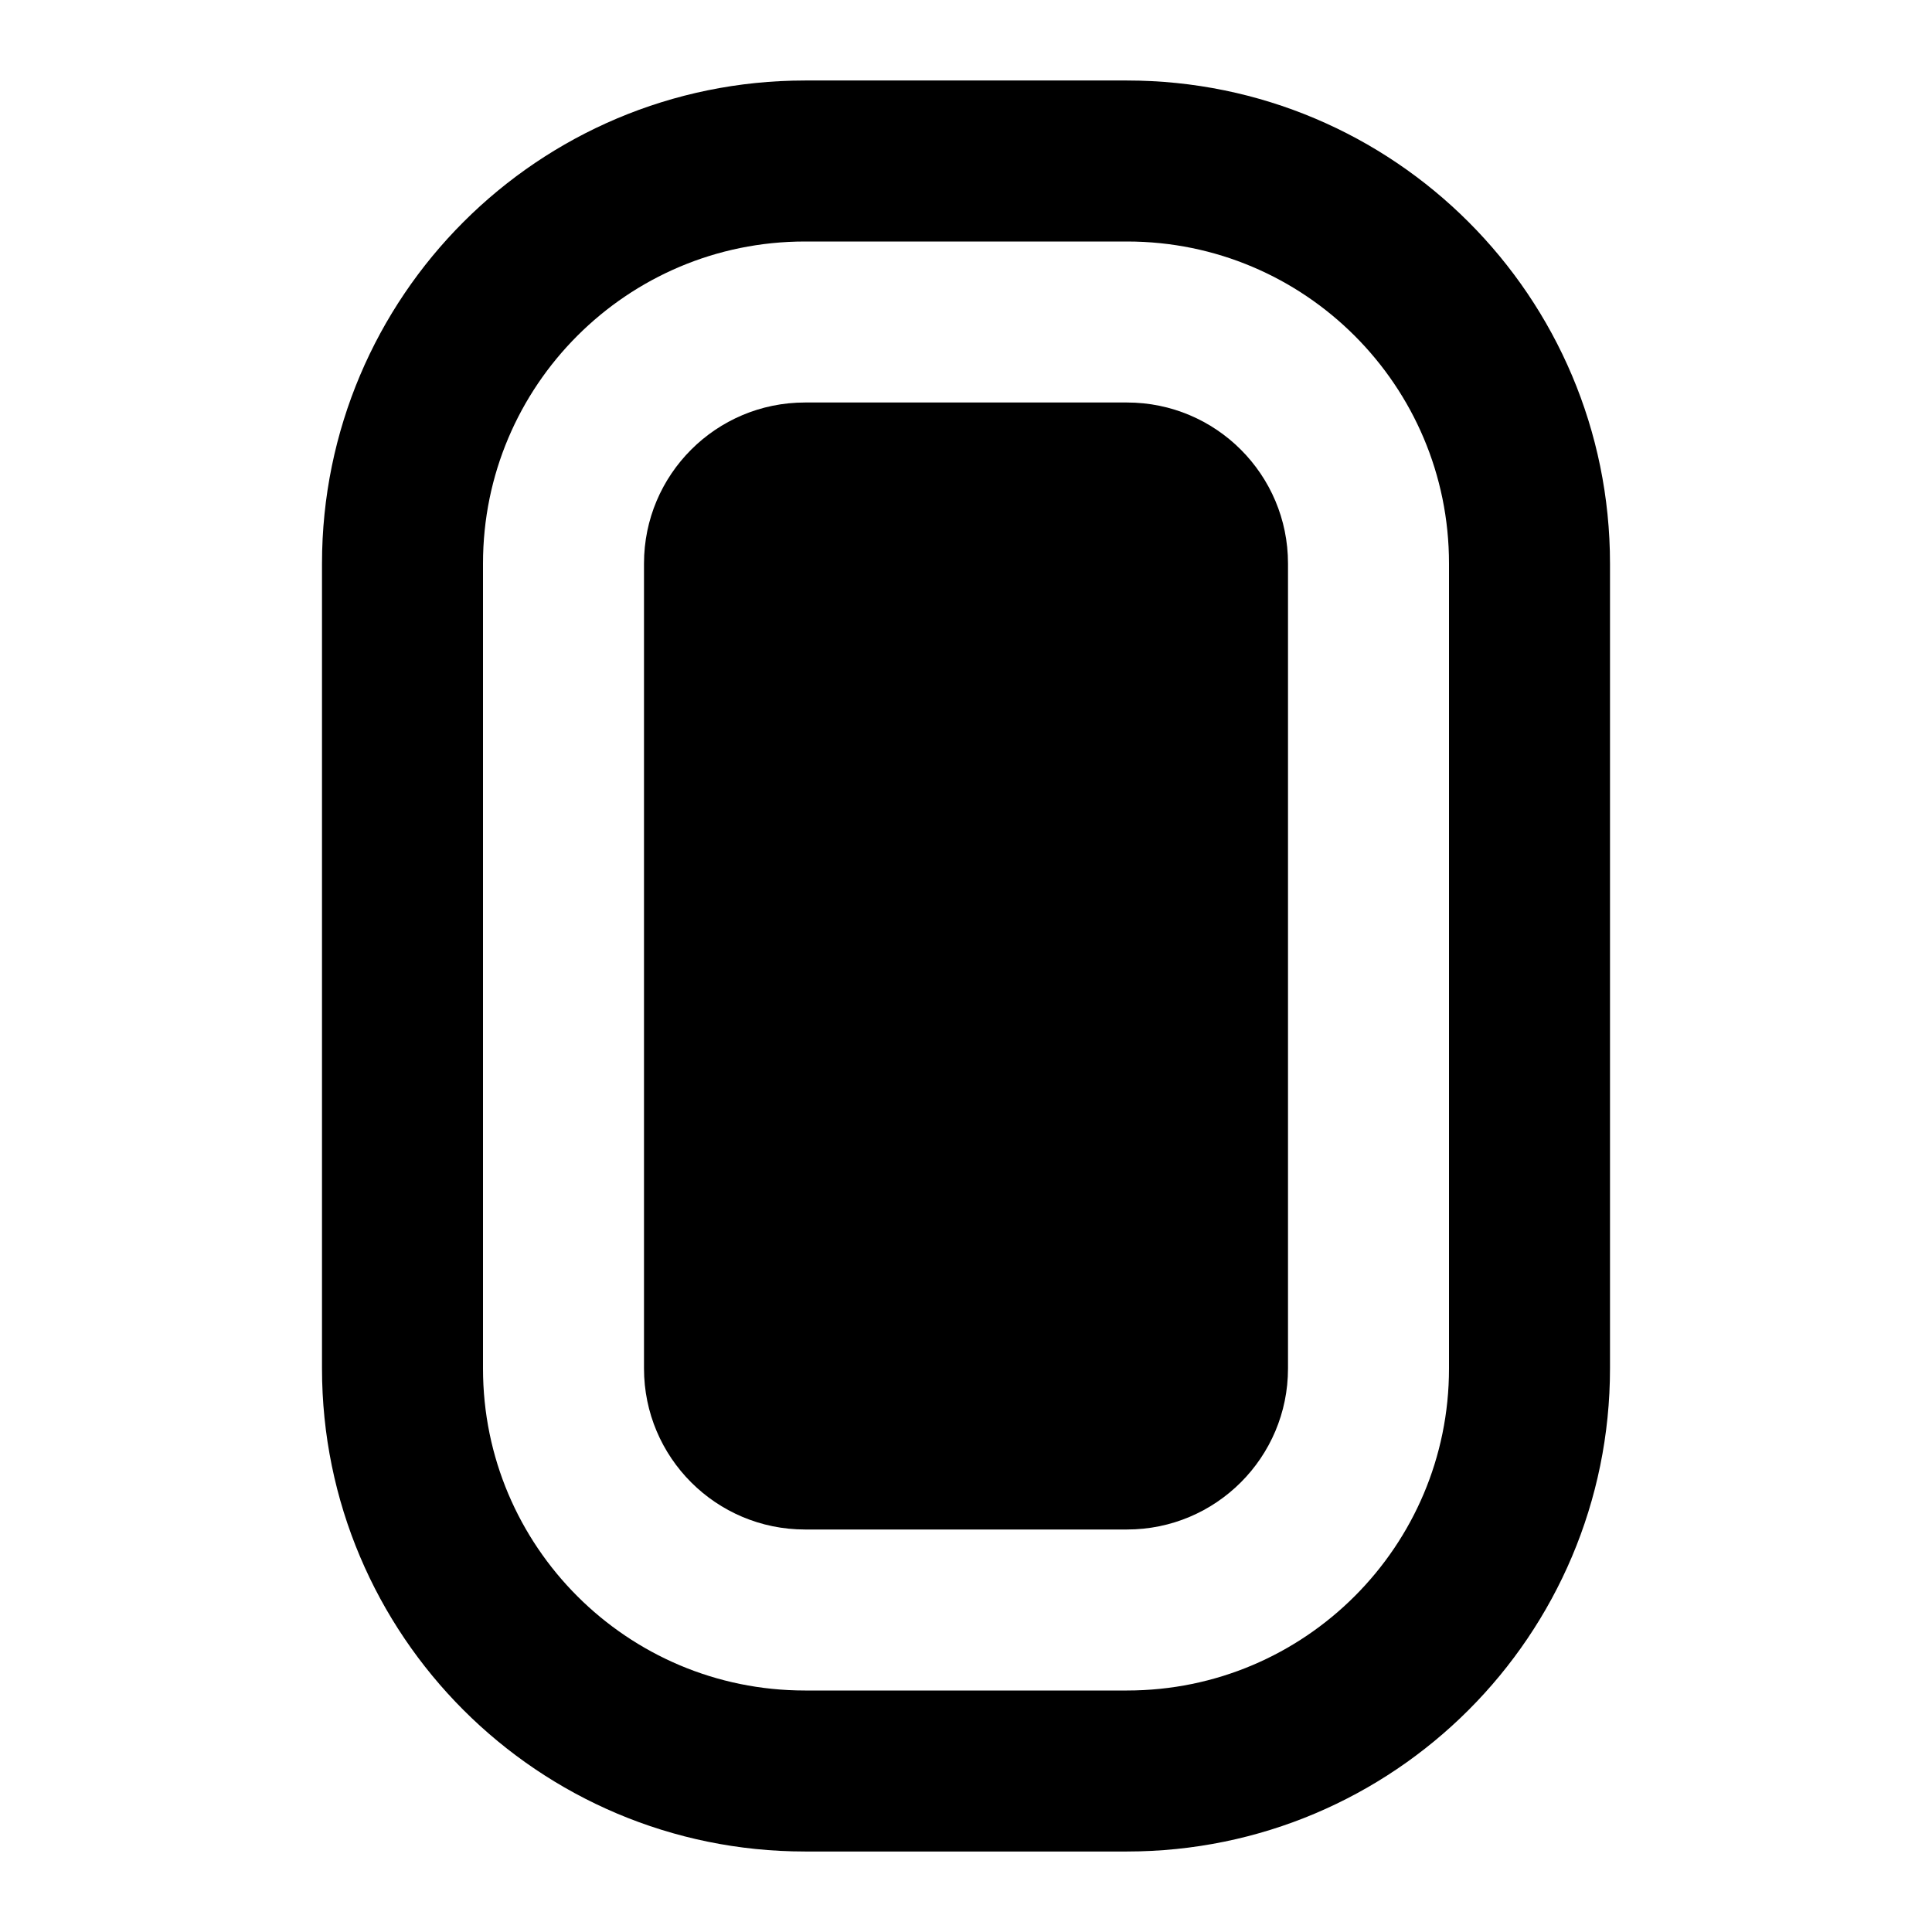
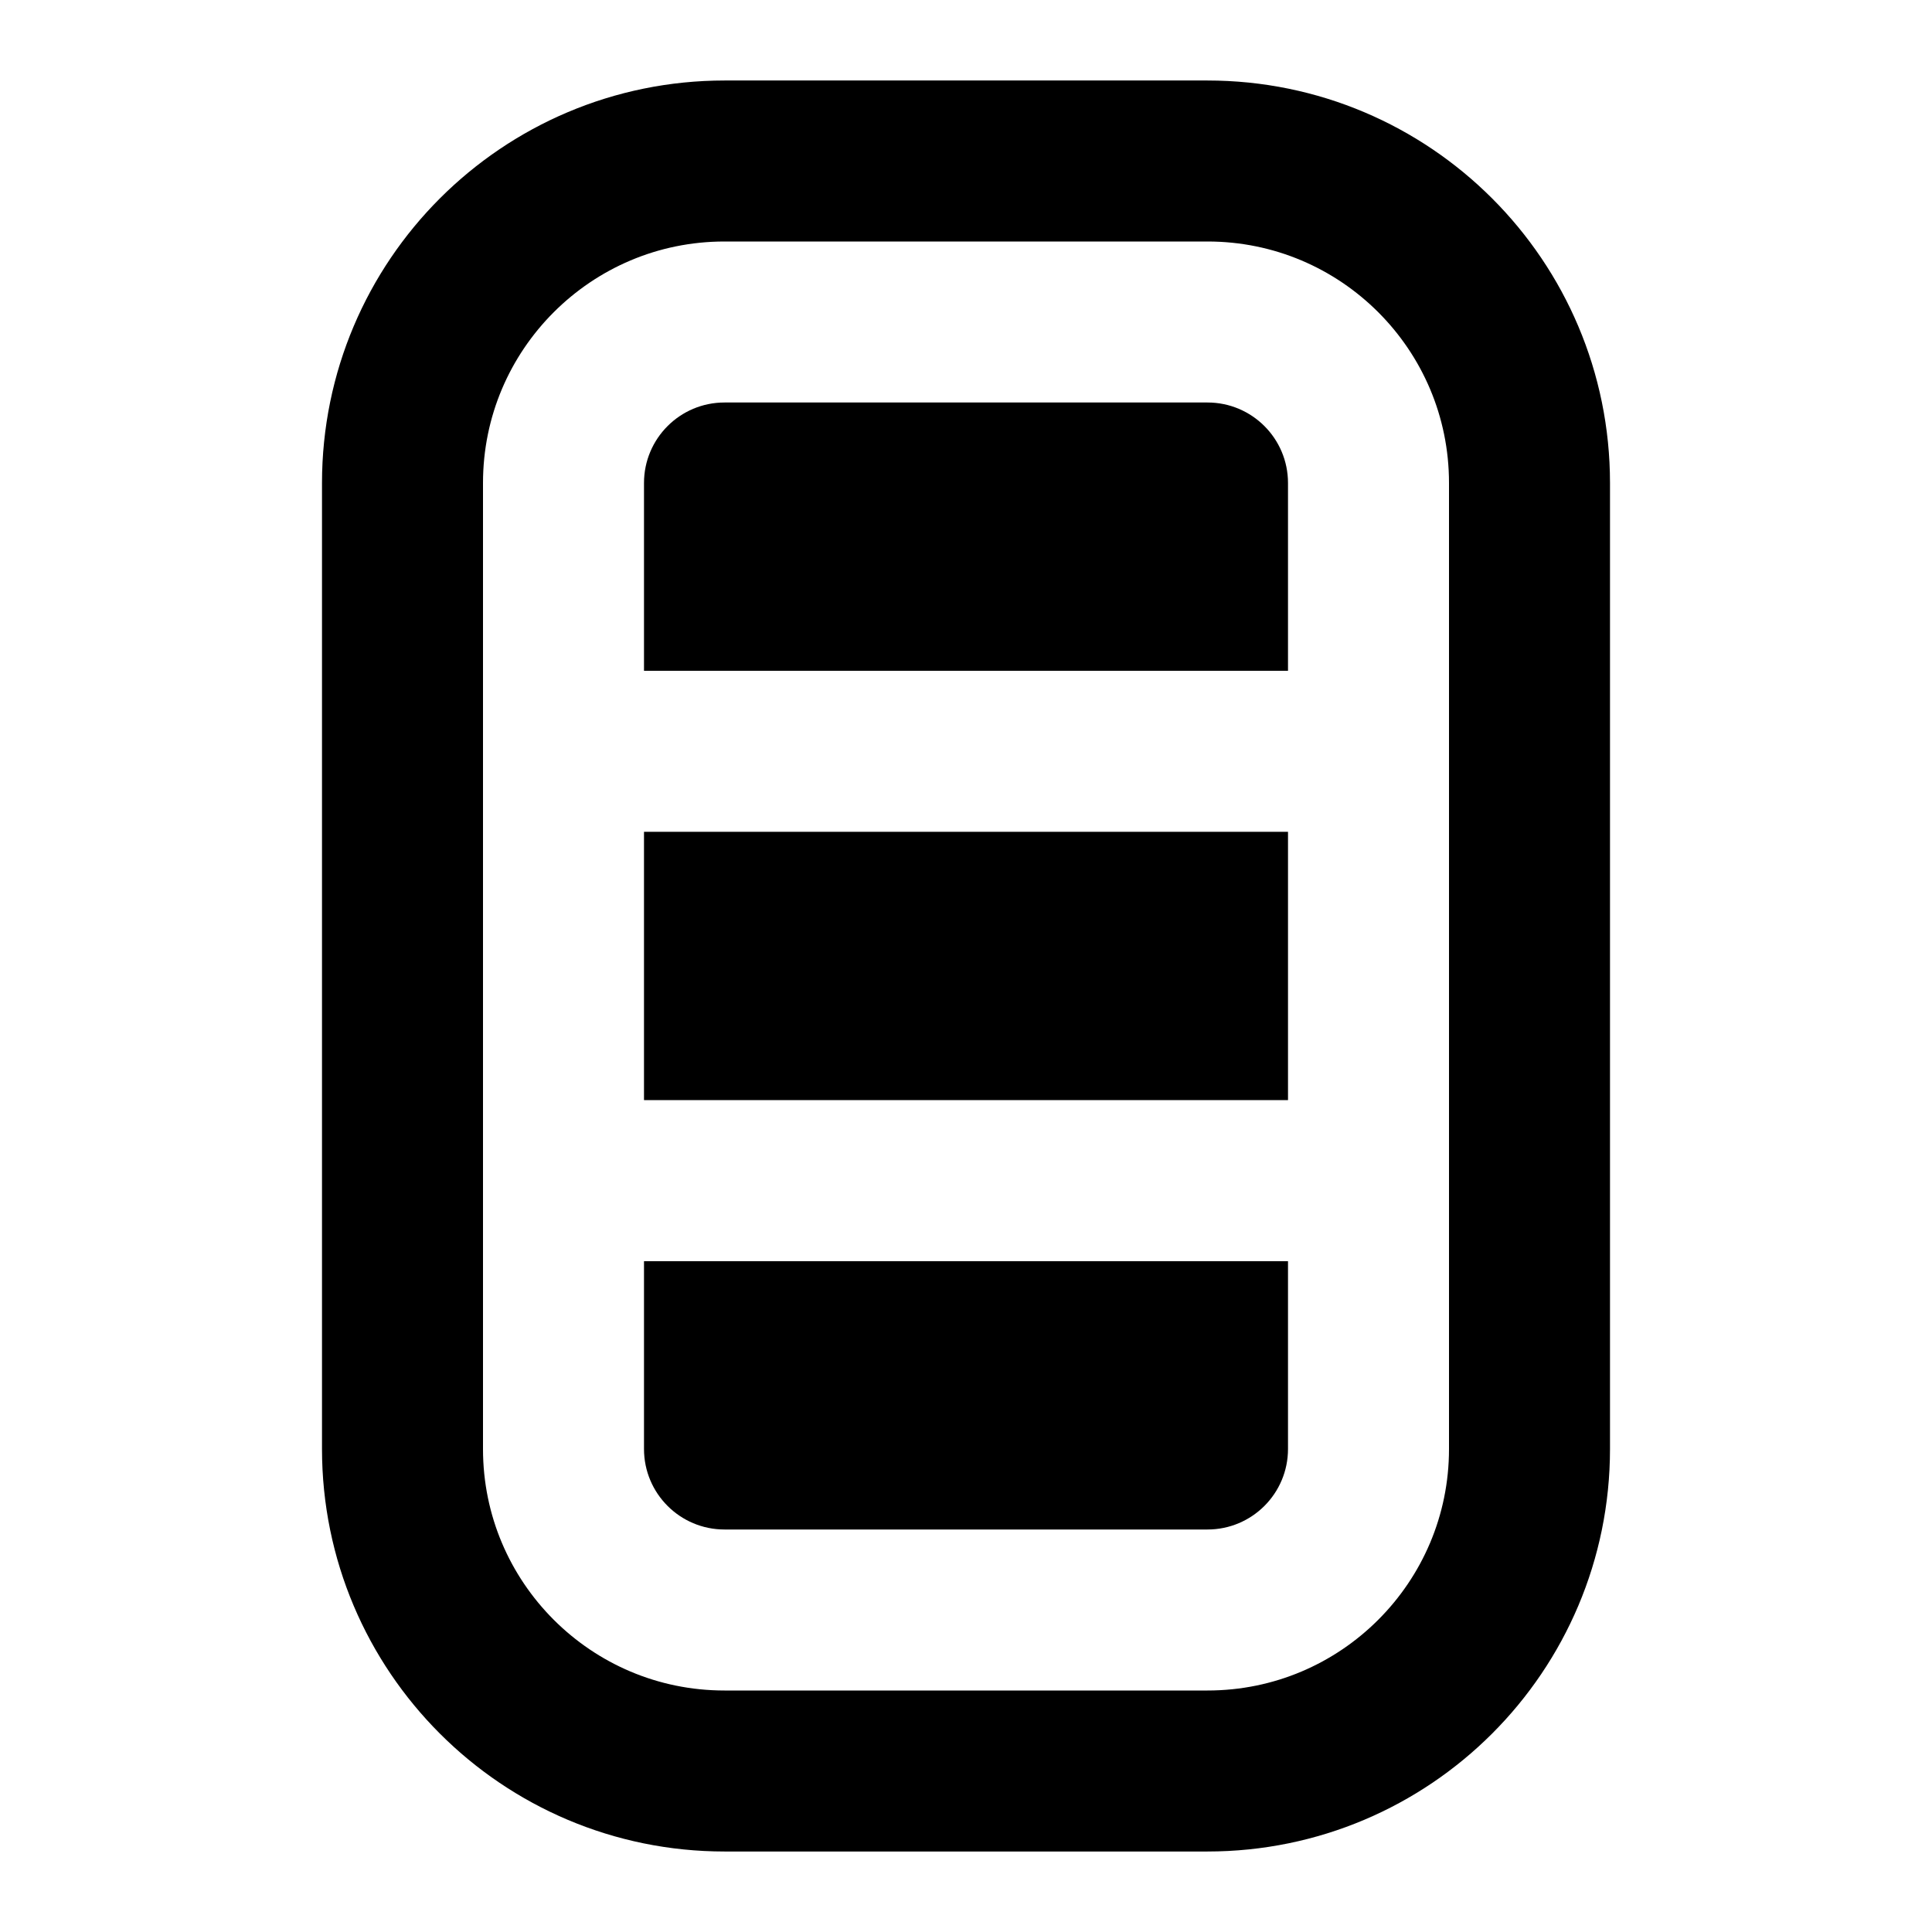
<svg xmlns="http://www.w3.org/2000/svg" width="24" height="24" viewBox="0 0 24 24" fill="currentColor">
-   <rect x="5" y="2" width="14" height="20" rx="5" fill="none" stroke="currentColor" stroke-width="2" />
-   <rect x="8" y="5" width="8" height="14" rx="2" />
+   <rect x="5" y="2" width="14" height="20" rx="4" fill="none" stroke="currentColor" stroke-width="2" />
+   <path d="M8 8.333V6A1 1 0 0 1 9 5H15A1 1 0 0 1 16 6V8.333Z" />
+   <rect x="8" y="10.333" width="8" height="3.333" />
+   <path d="M8 15.667H16V18A1 1 0 0 1 15 19H9A1 1 0 0 1 8 18Z" />
</svg>
